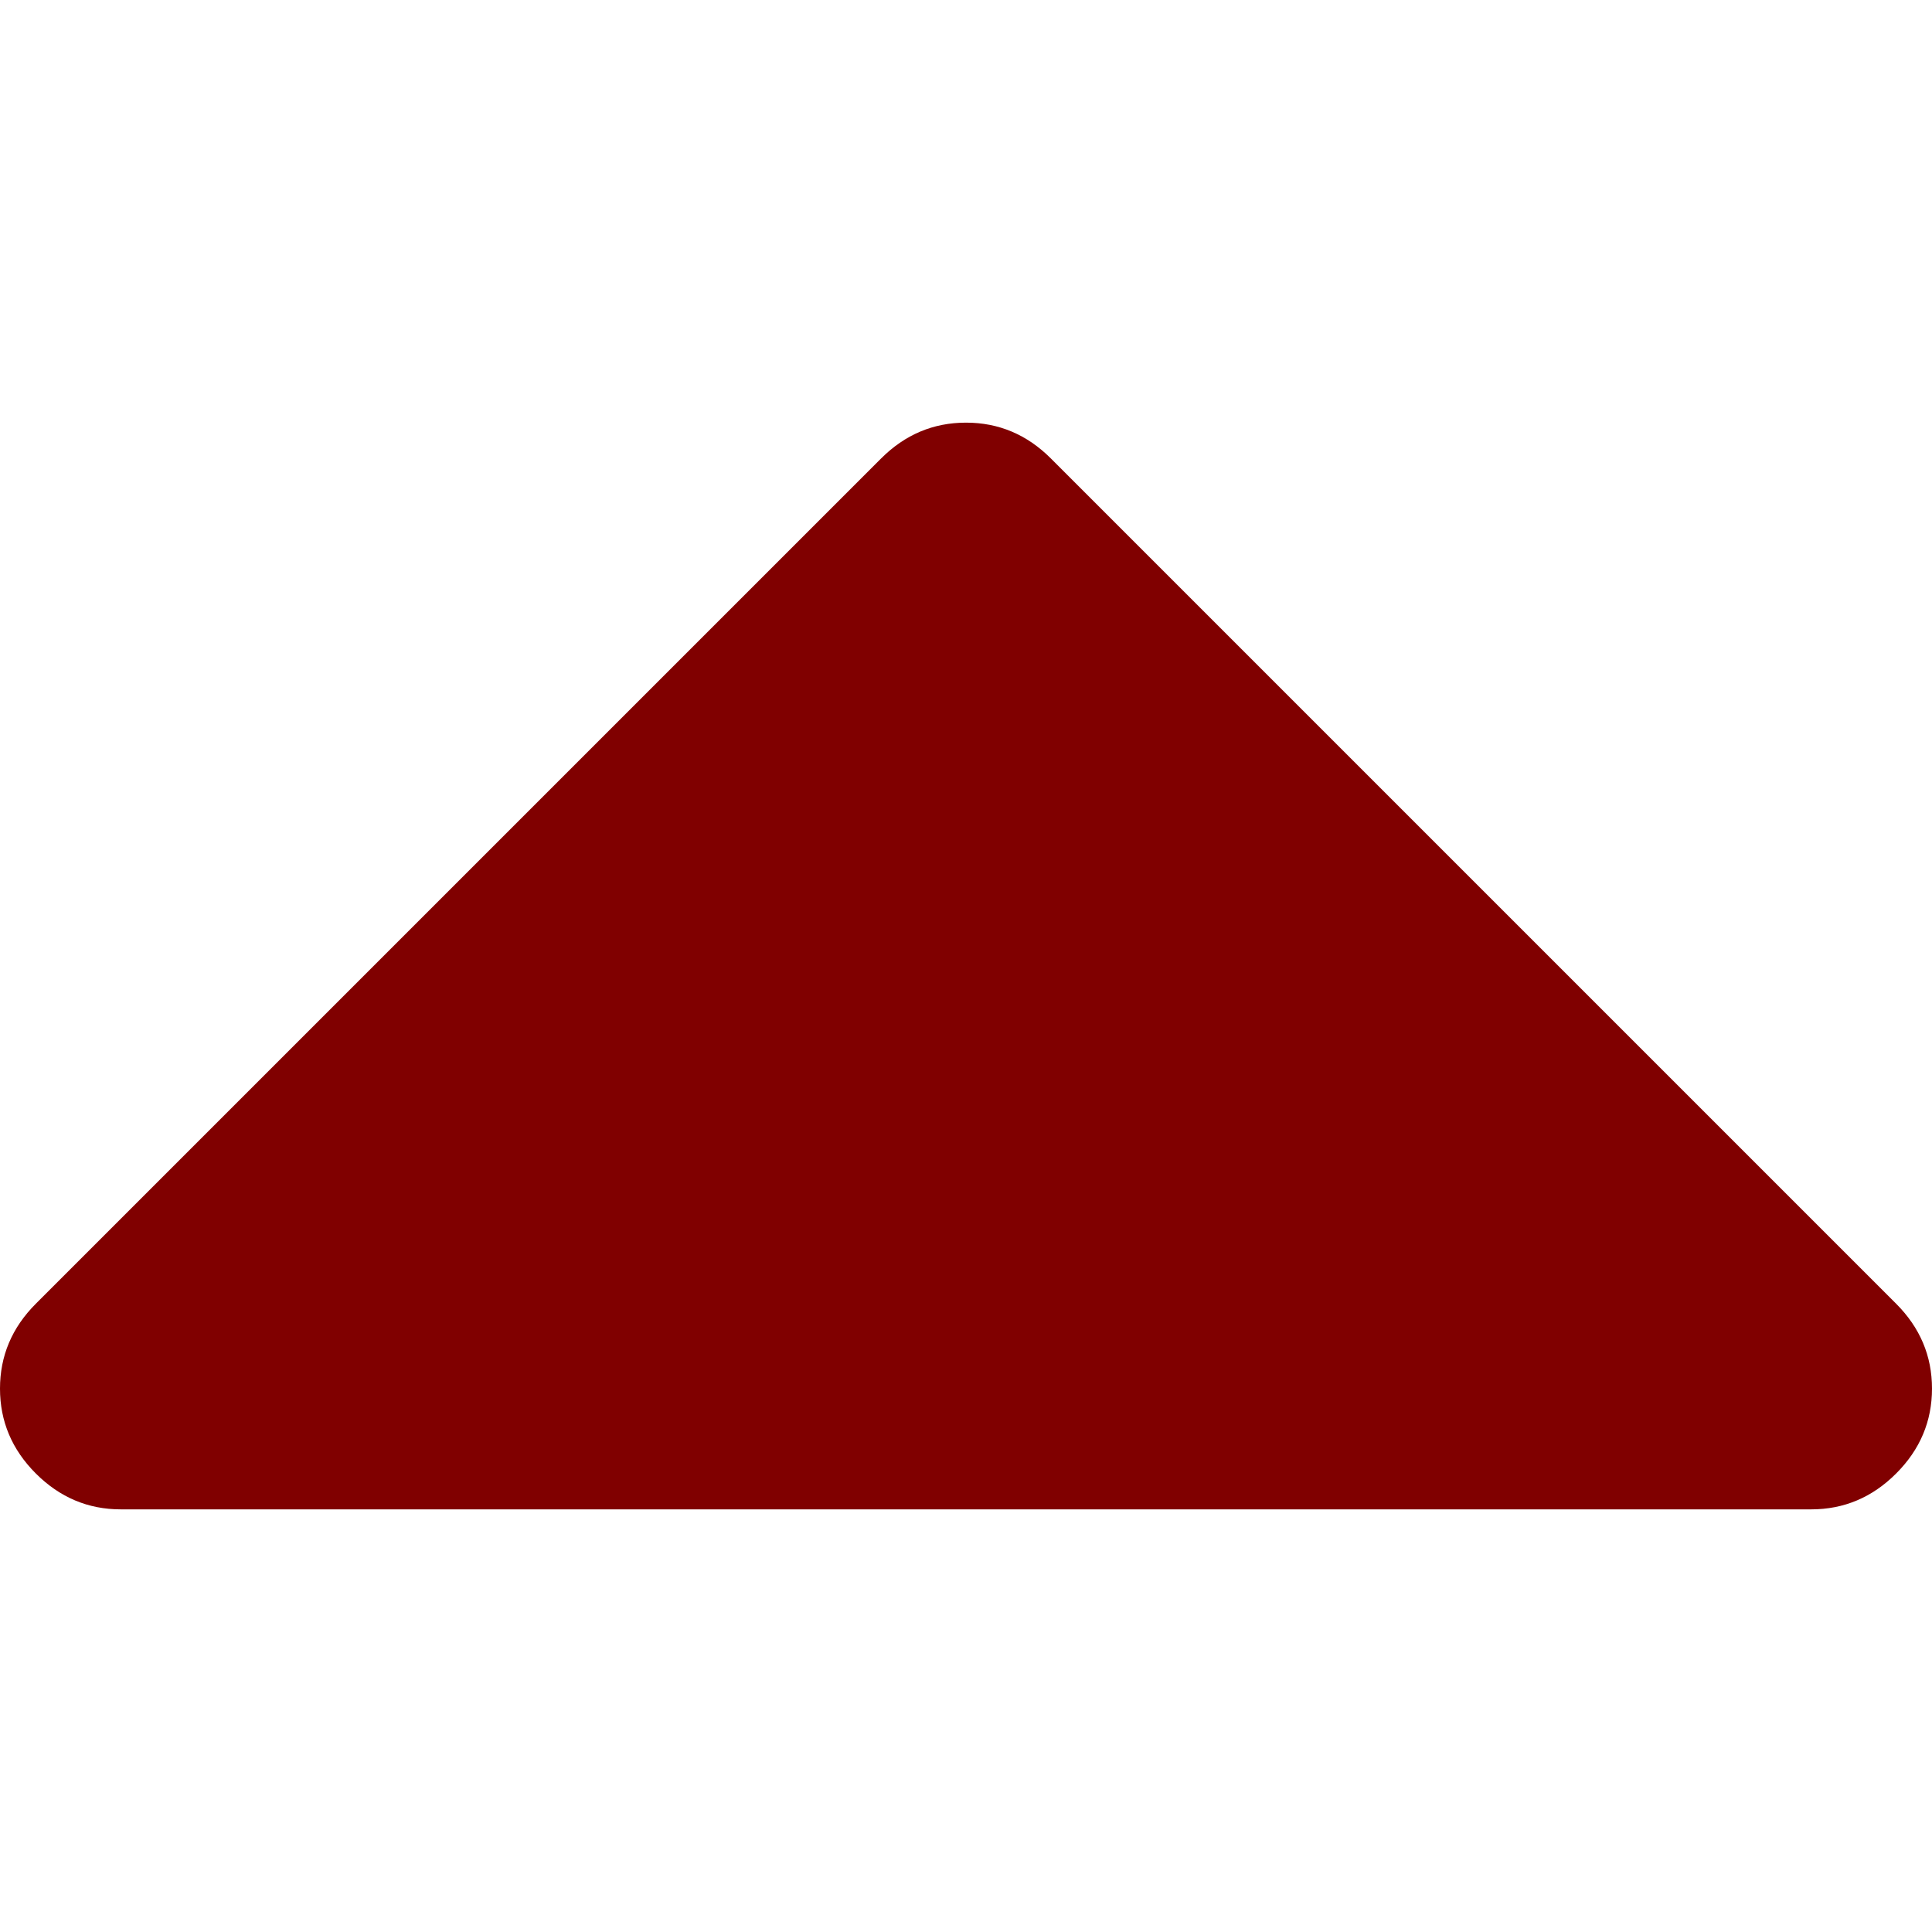
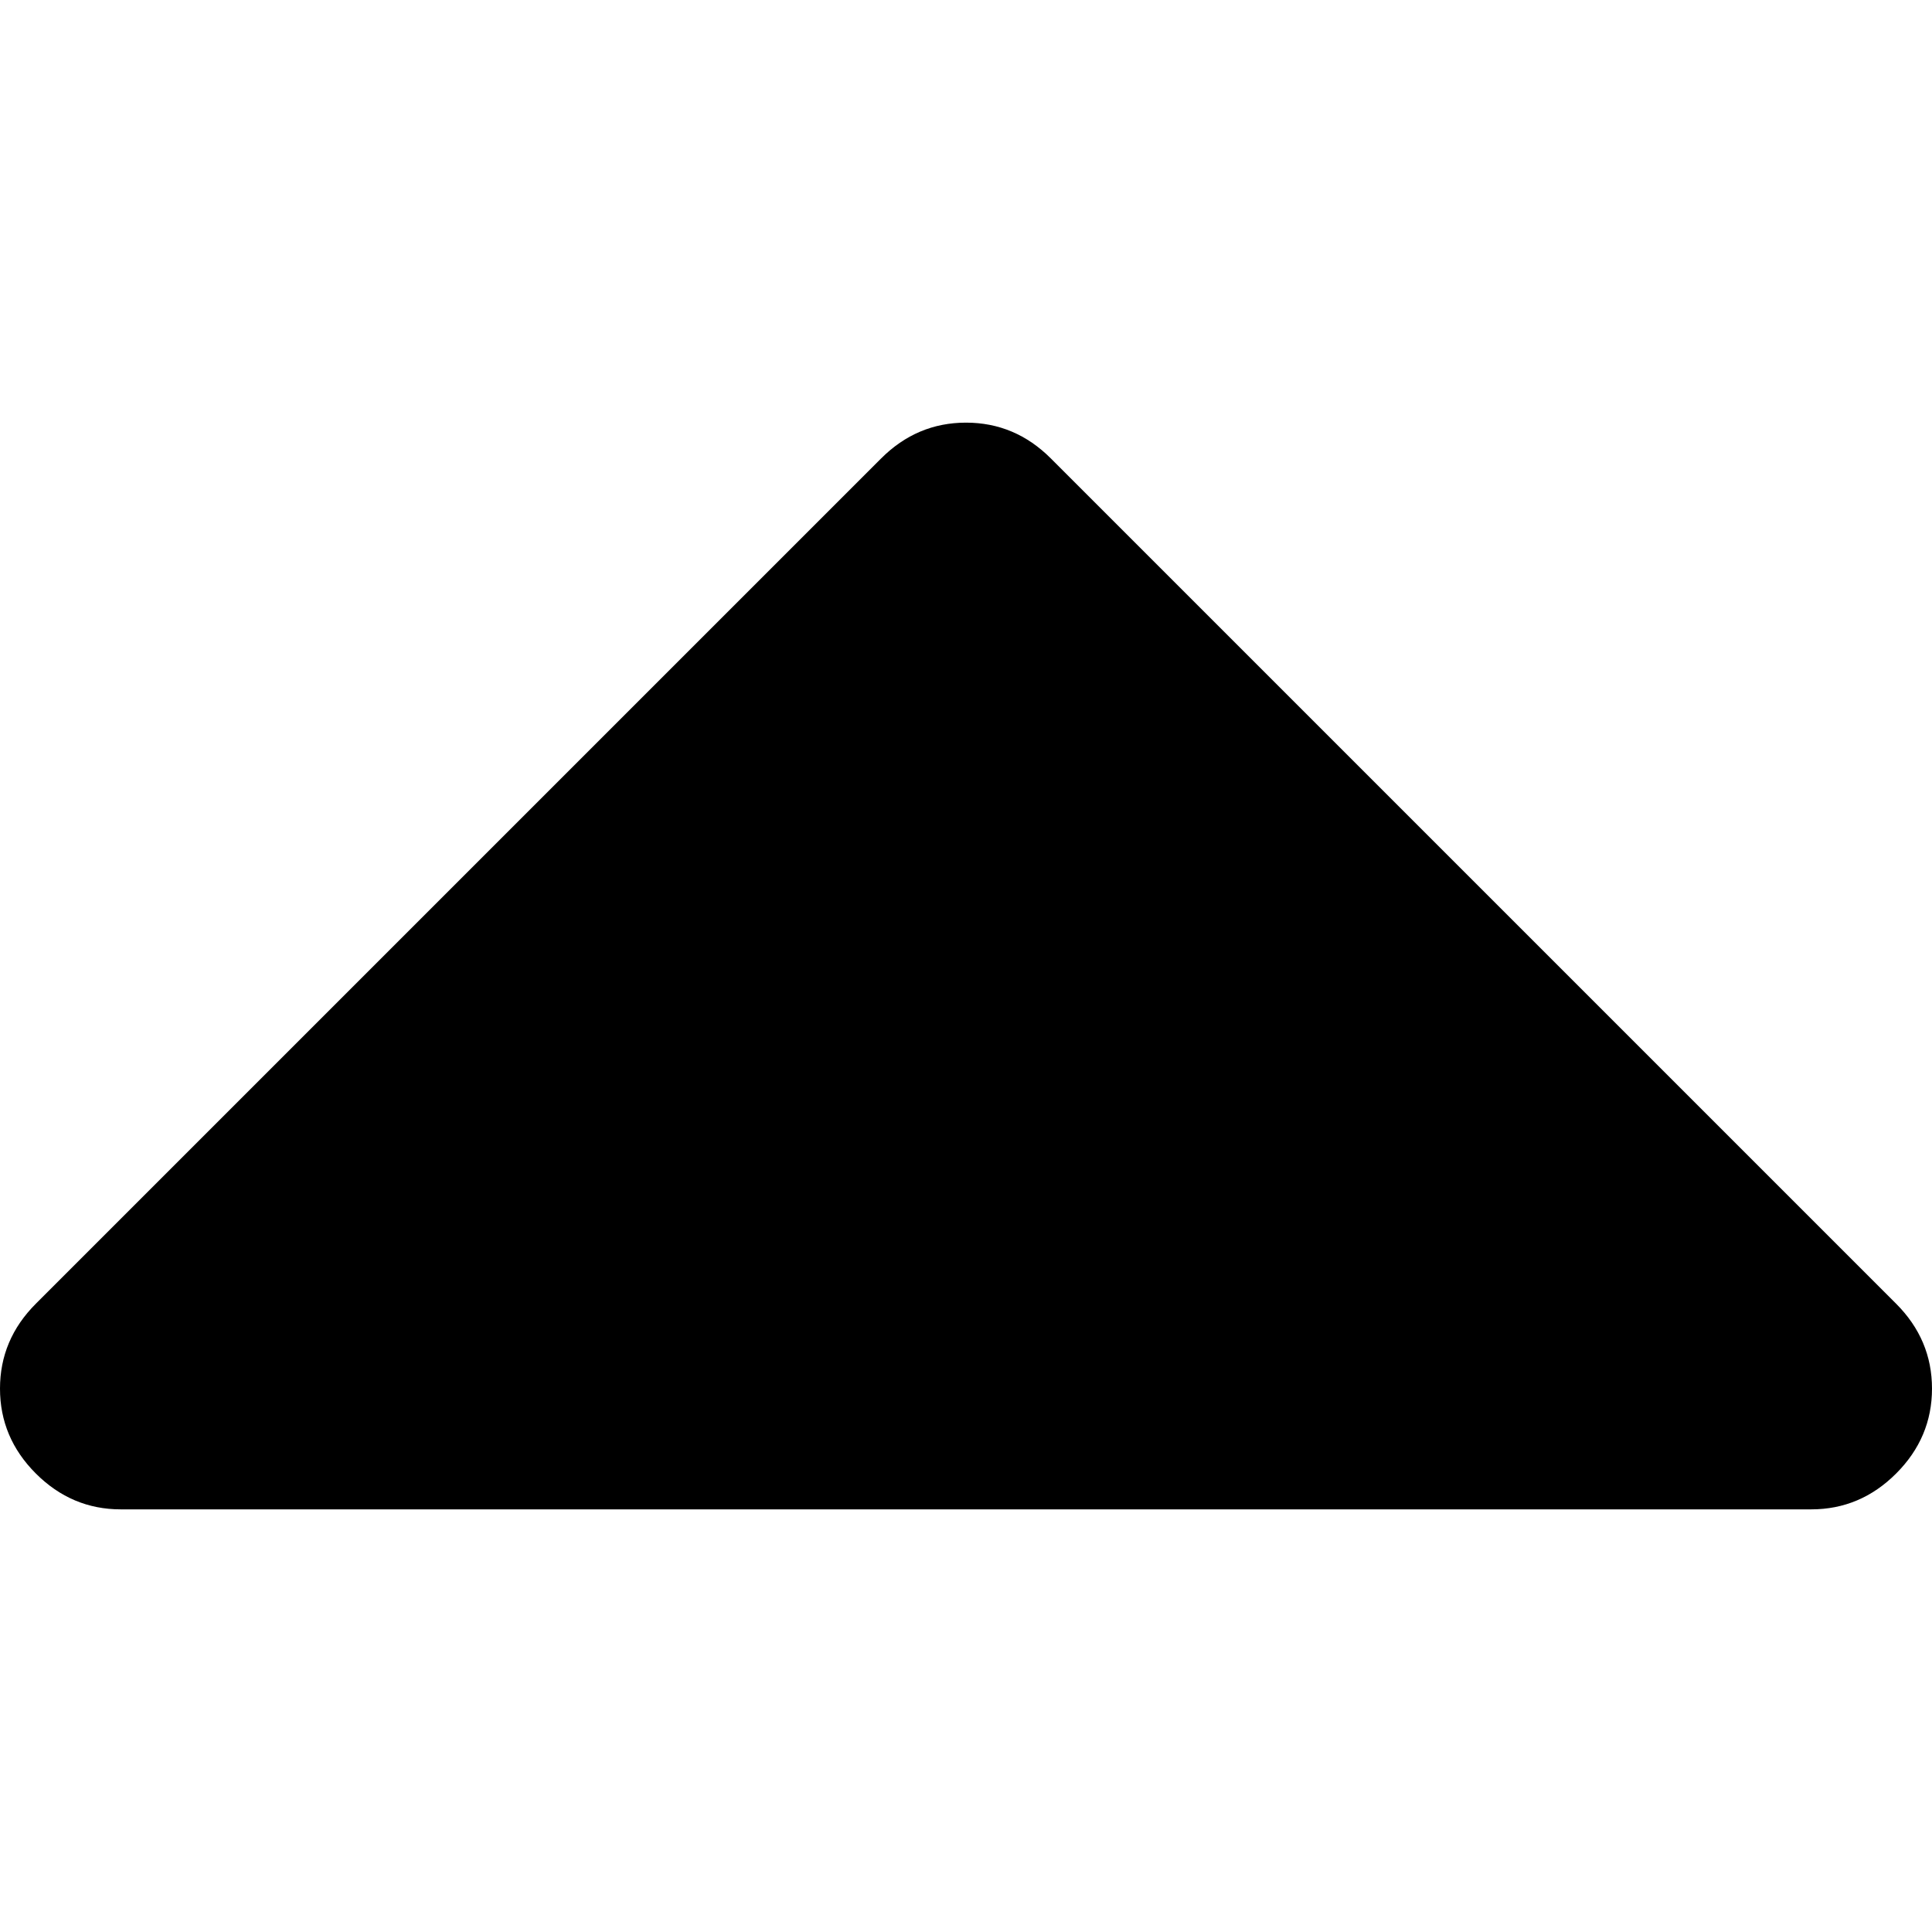
<svg xmlns="http://www.w3.org/2000/svg" version="1.1" id="Capa_1" x="0px" y="0px" width="292.362px" height="292.361px" viewBox="0 0 292.362 292.361" style="enable-background:new 0 0 292.362 292.361;" xml:space="preserve">
  <defs id="defs963" />
  <g id="g928">
-     <path d="M 286.935,197.287 159.028,69.381 c -3.613,-3.617 -7.895,-5.424 -12.847,-5.424 -4.952,0 -9.233,1.807 -12.85,5.424 L 5.424,197.287 C 1.807,200.904 0,205.186 0,210.134 c 0,4.948 1.807,9.233 5.424,12.847 3.621,3.617 7.902,5.425 12.85,5.425 h 255.813 c 4.949,0 9.233,-1.808 12.848,-5.425 3.613,-3.613 5.427,-7.898 5.427,-12.847 0,-4.949 -1.814,-9.23 -5.427,-12.847 z" id="path926" style="fill:#800000;fill-opacity:1" />
+     <path d="M 286.935,197.287 159.028,69.381 c -3.613,-3.617 -7.895,-5.424 -12.847,-5.424 -4.952,0 -9.233,1.807 -12.85,5.424 L 5.424,197.287 C 1.807,200.904 0,205.186 0,210.134 c 0,4.948 1.807,9.233 5.424,12.847 3.621,3.617 7.902,5.425 12.85,5.425 h 255.813 c 4.949,0 9.233,-1.808 12.848,-5.425 3.613,-3.613 5.427,-7.898 5.427,-12.847 0,-4.949 -1.814,-9.23 -5.427,-12.847 z" id="path926" style="fill:#000000;fill-opacity:1" />
  </g>
</svg>
